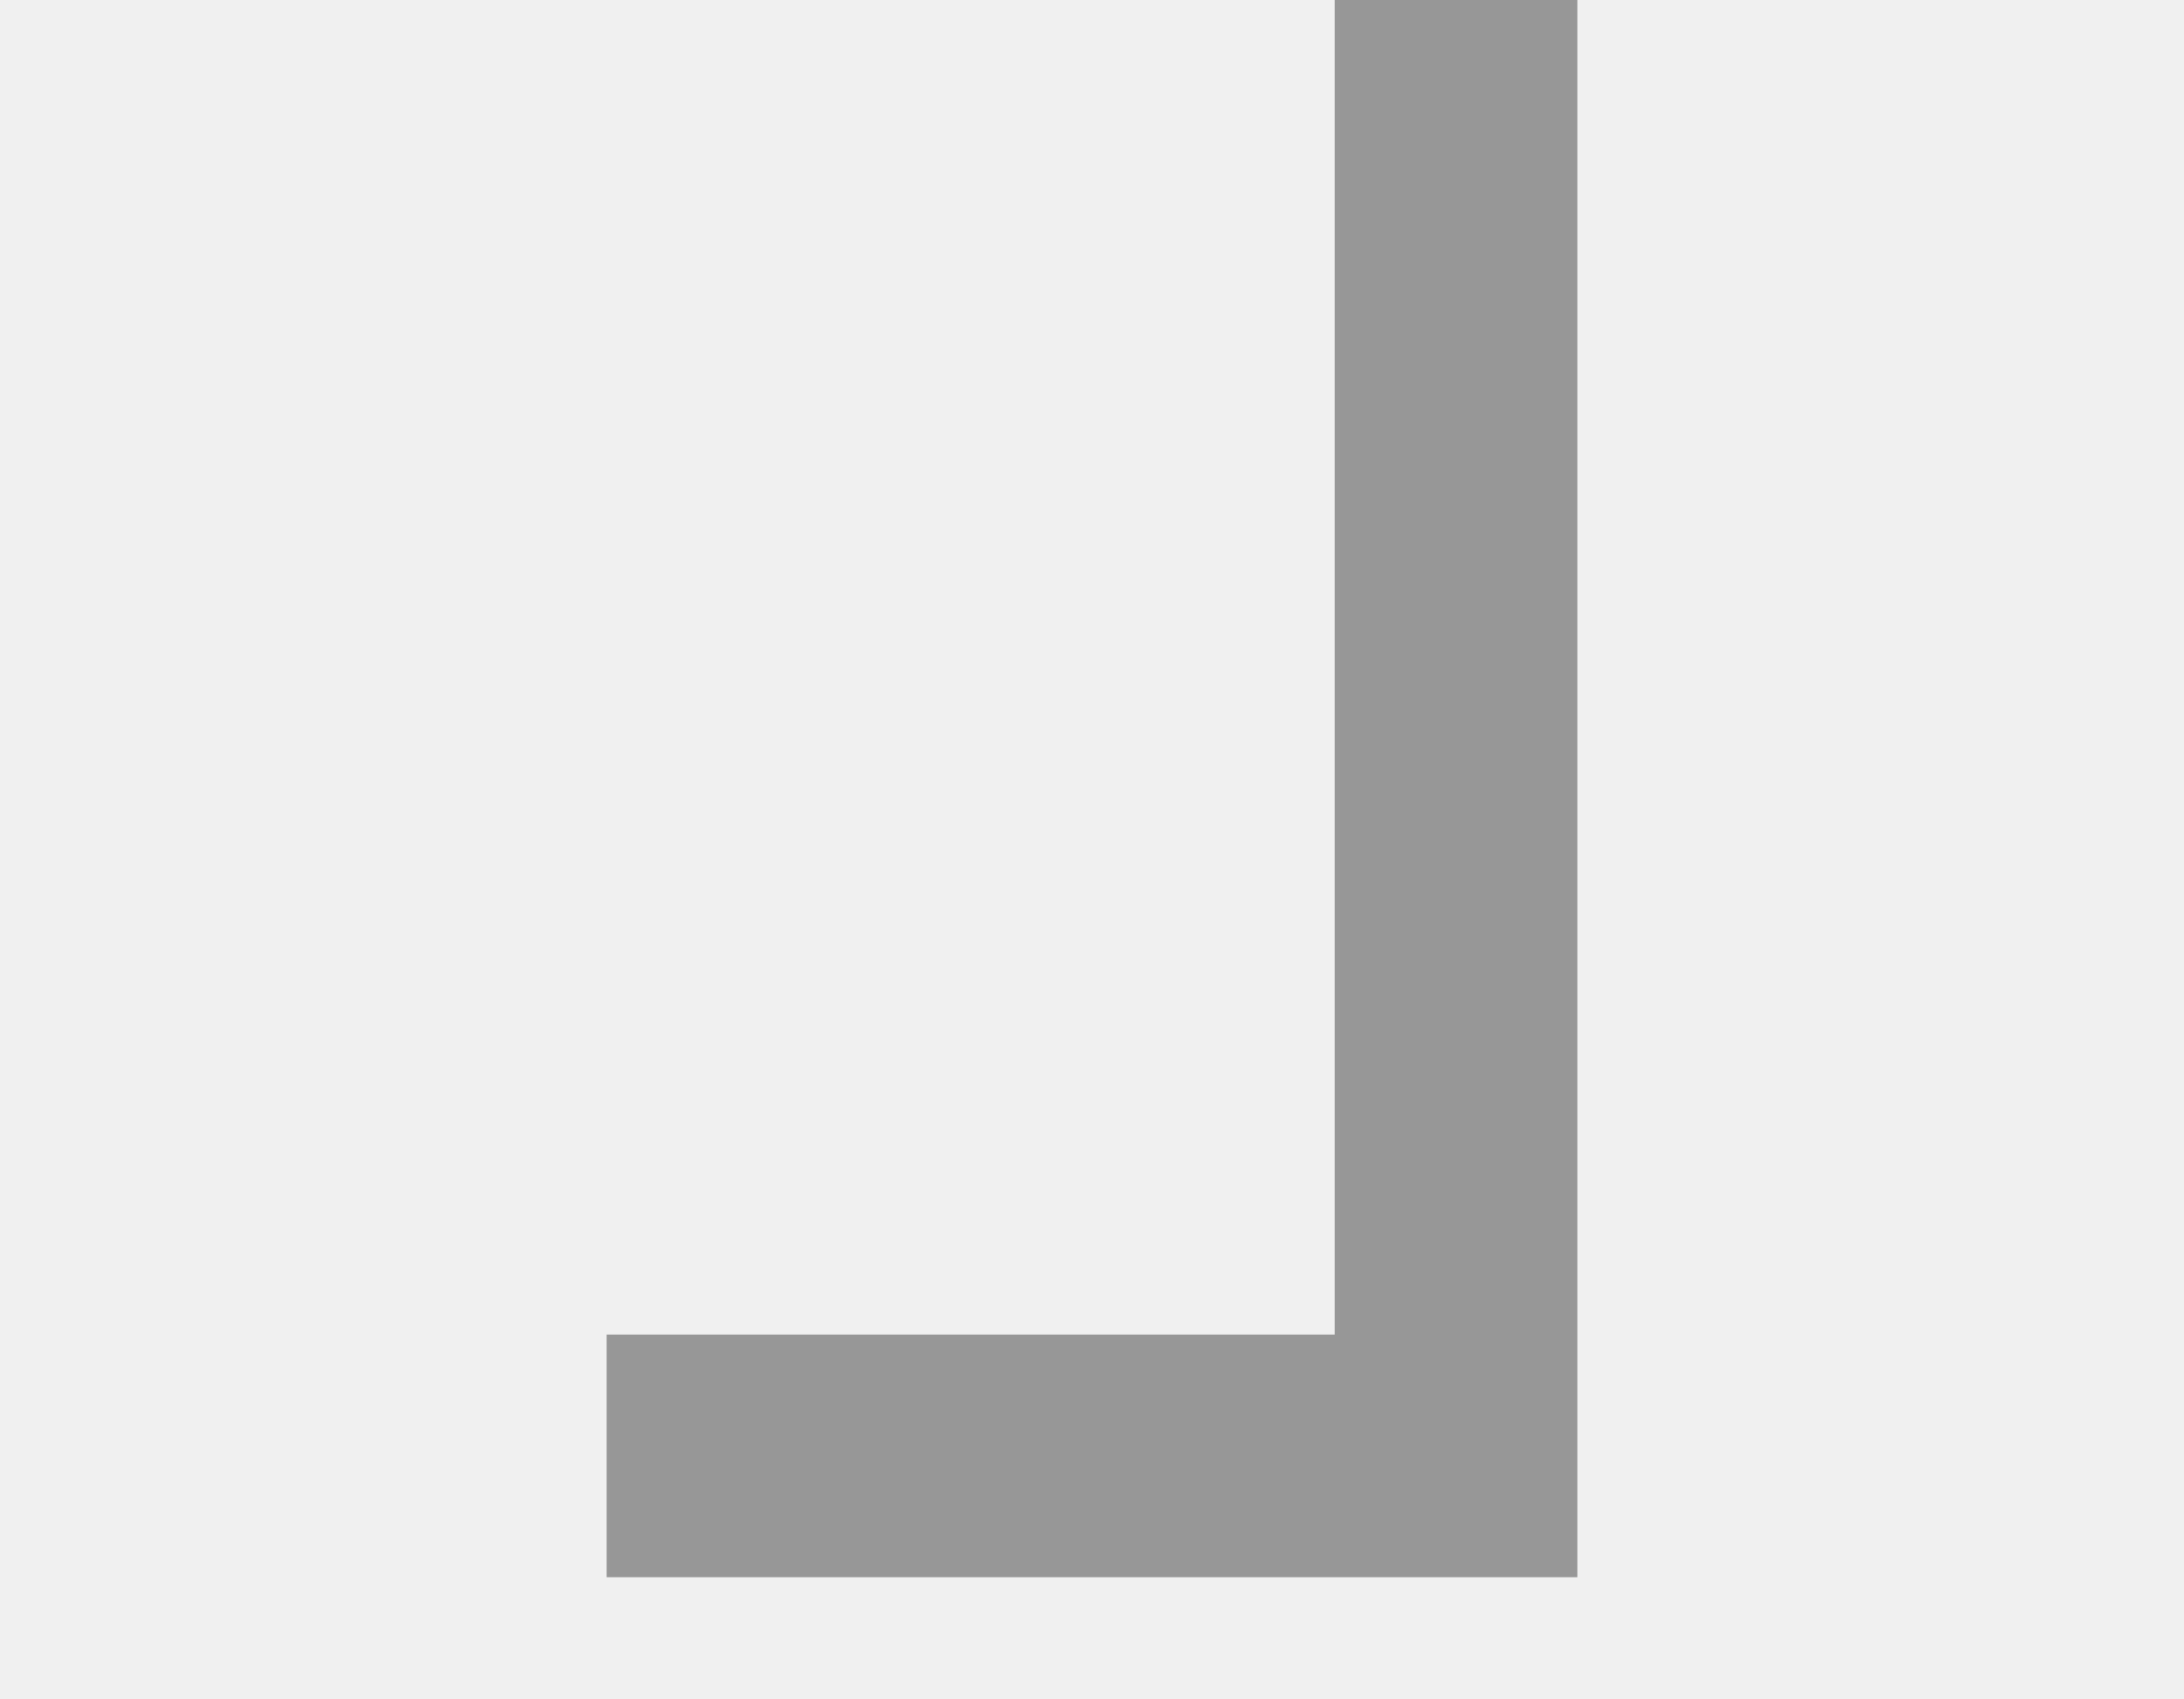
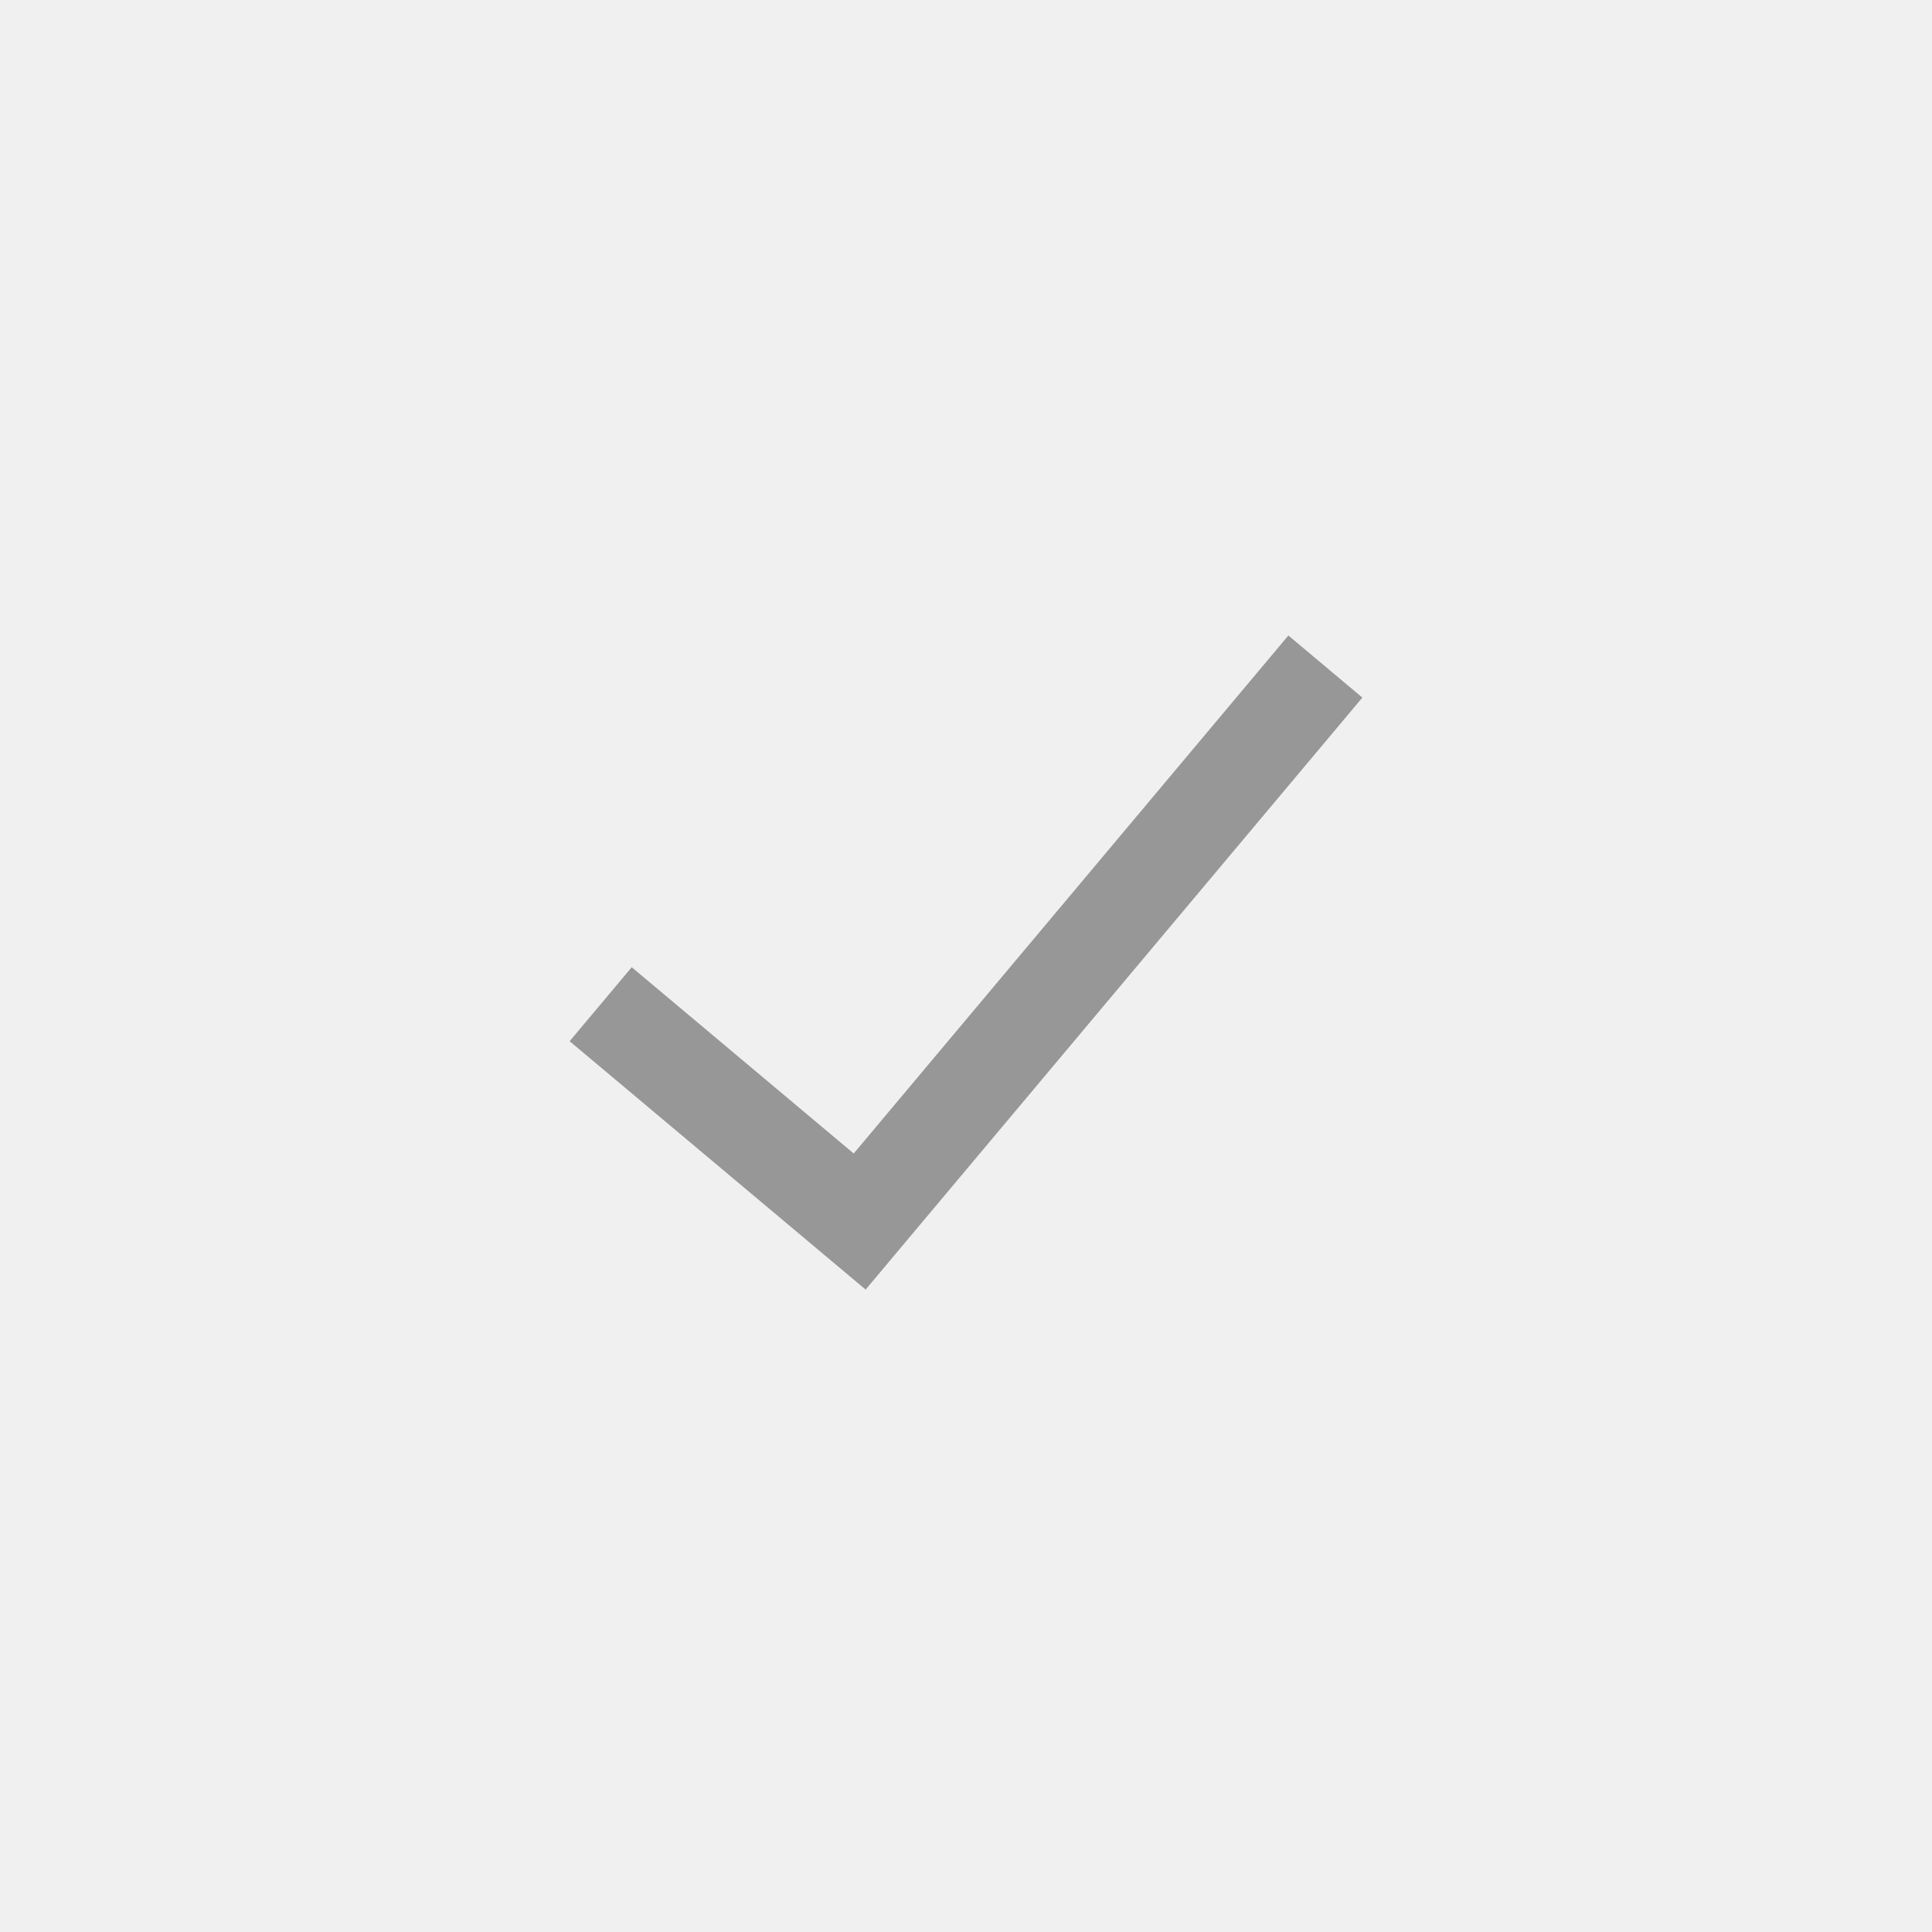
- <svg xmlns="http://www.w3.org/2000/svg" xmlns:xlink="http://www.w3.org/1999/xlink" width="18px" height="14px" viewBox="0 0 18 14" version="1.1">
-   <defs>
-     <polygon id="path-1" points="22 10 24 10 24 26 16 26 16 24 22 24" />
-   </defs>
-   <g id="Symbols" stroke="none" stroke-width="1" fill="none" fill-rule="evenodd">
-     <g id="Icon/OK" transform="translate(-11, -13)">
-       <mask id="mask-2" fill="white">
-         <use xlink:href="#path-1" />
-       </mask>
-       <path stroke="#979797" d="M22.5,10.5 L22.5,24.5 L16.5,24.5 L16.5,25.5 L23.5,25.5 L23.5,10.5 L22.5,10.5 Z" />
-     </g>
+ <svg xmlns="http://www.w3.org/2000/svg" width="40px" height="40px" viewBox="0 0 40 40" version="1.1">
+   <defs />
+   <g id="Icon/OK" stroke="none" stroke-width="1" fill="none" fill-rule="evenodd">
+     <g id="Base/Black" />
+     <path d="M22.5,10.5 L22.5,24.5 L16.5,24.5 L16.5,25.5 L23.5,25.5 L23.5,10.5 L22.5,10.5 Z" id="Rectangle-4" stroke="#979797" fill="#D8D8D8" transform="translate(20, 18) rotate(40) translate(-20, -18) " />
  </g>
</svg>
